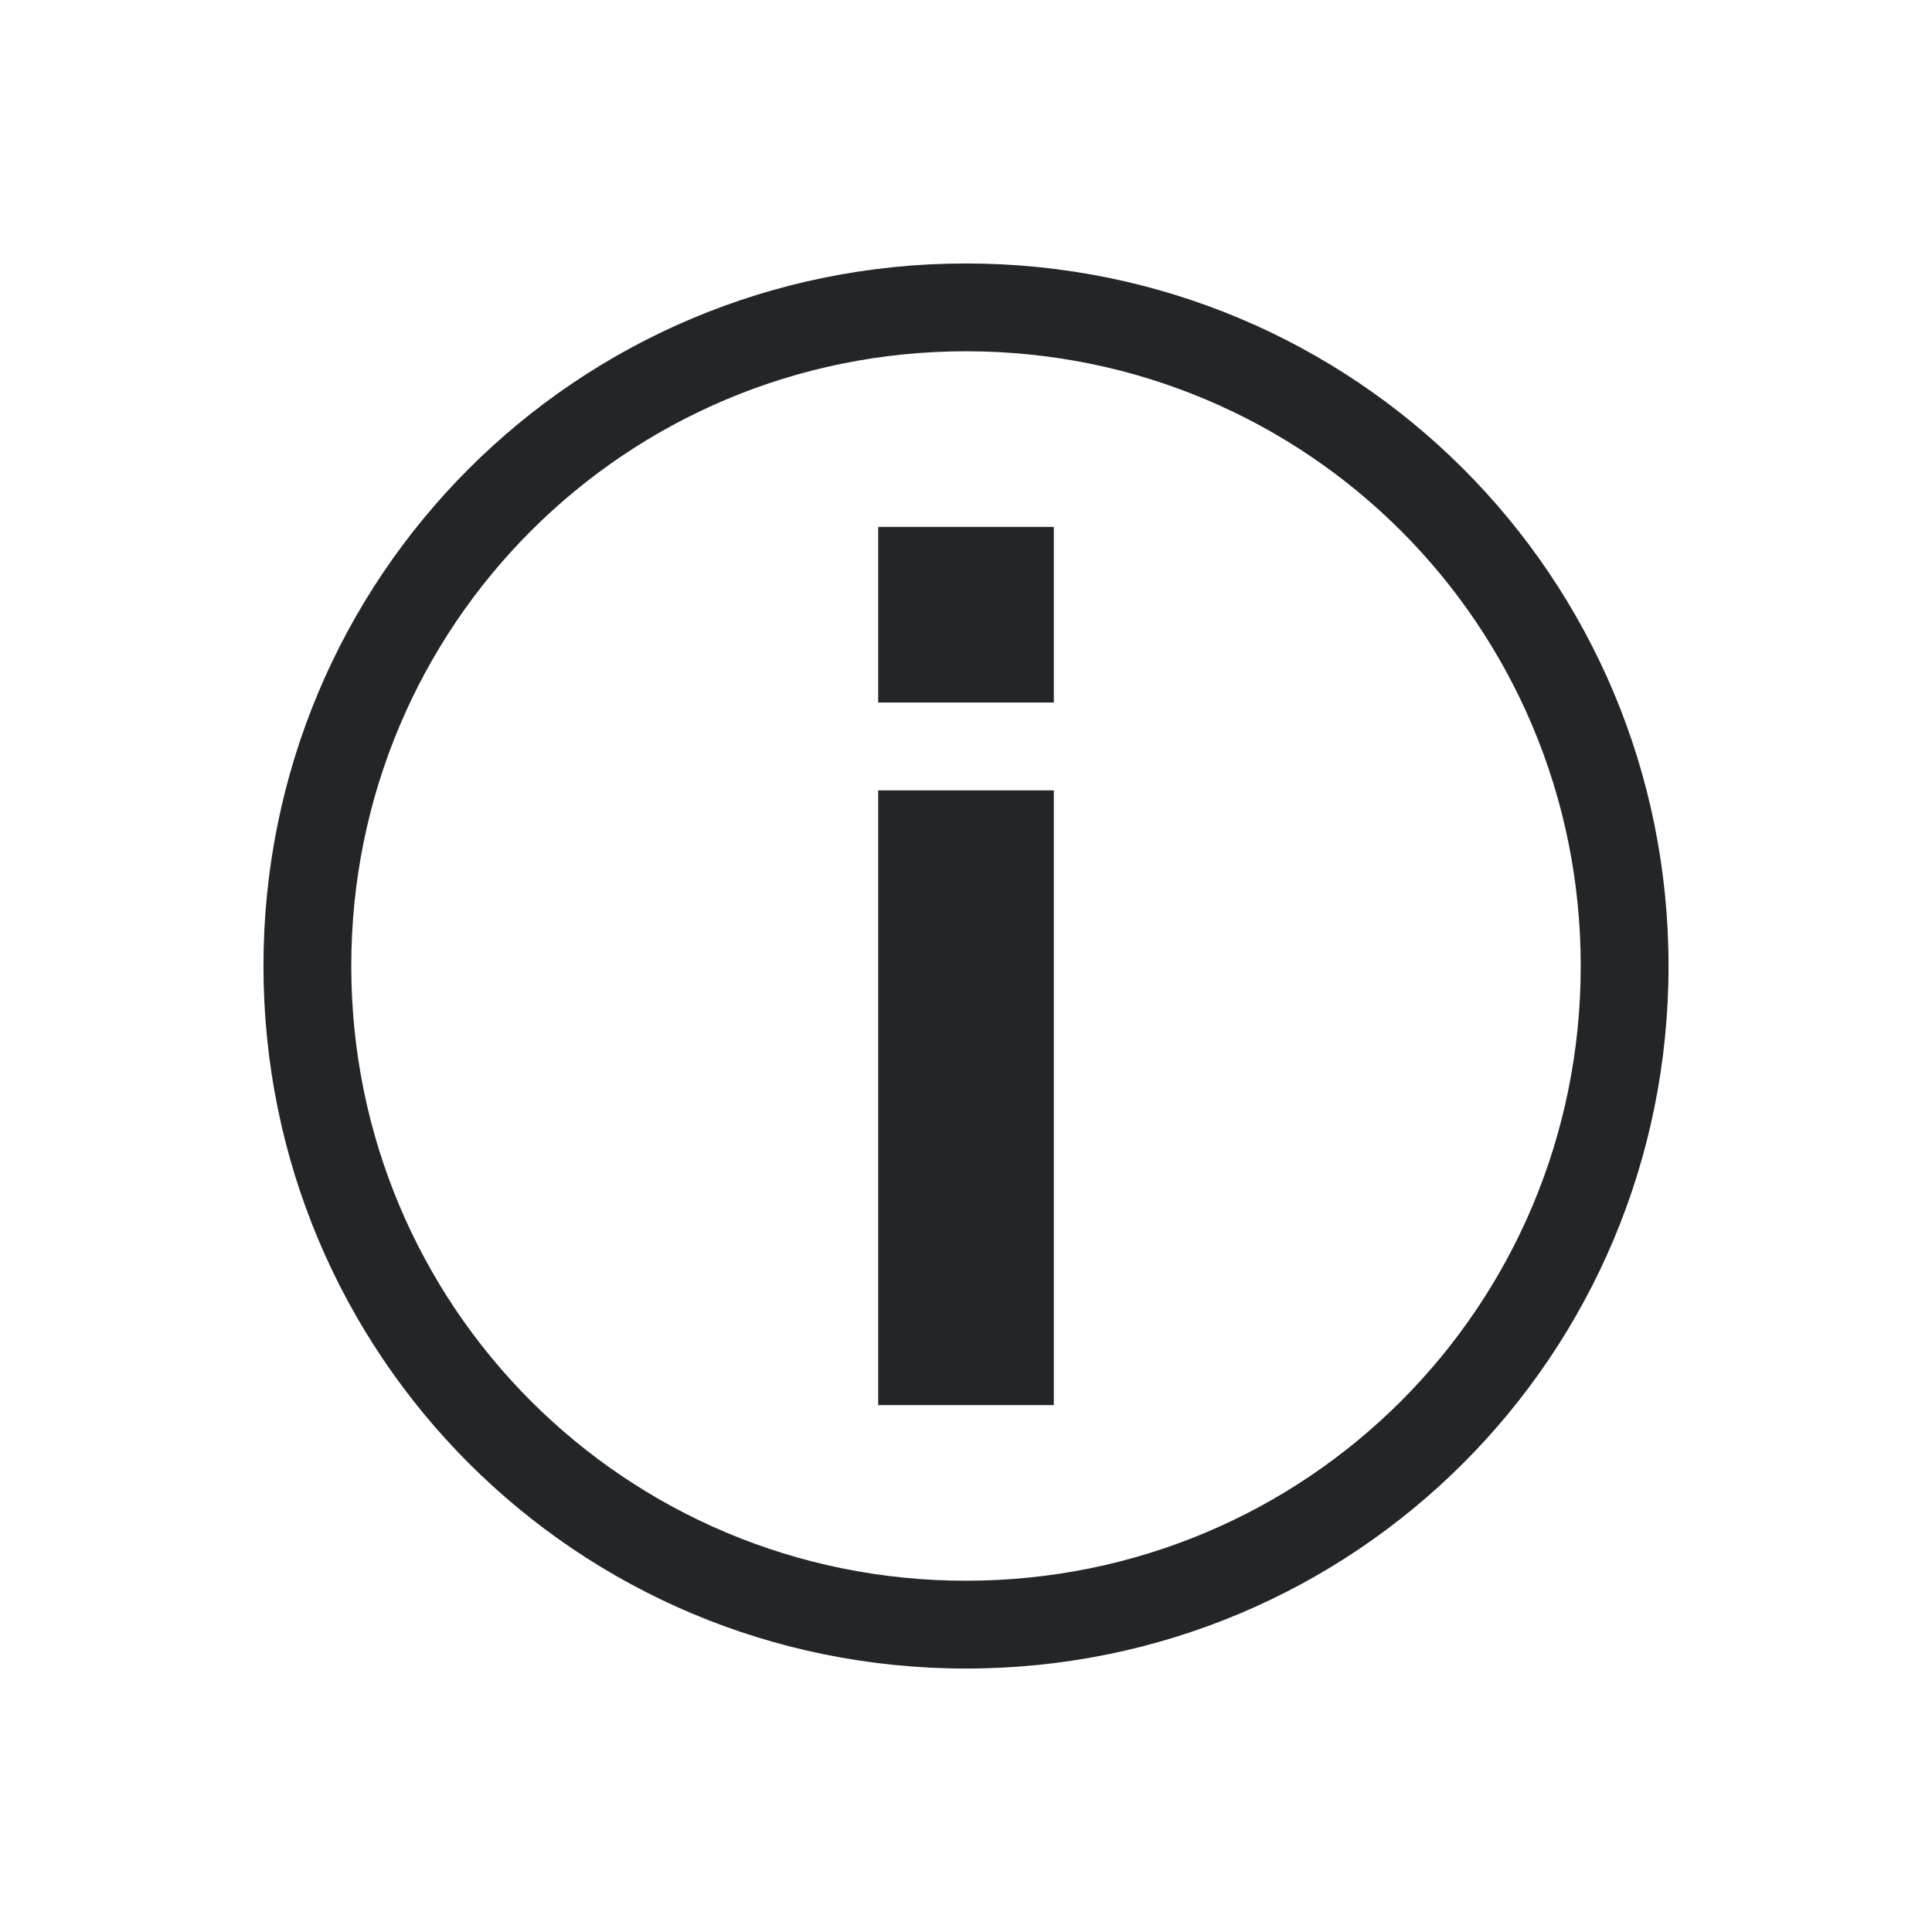
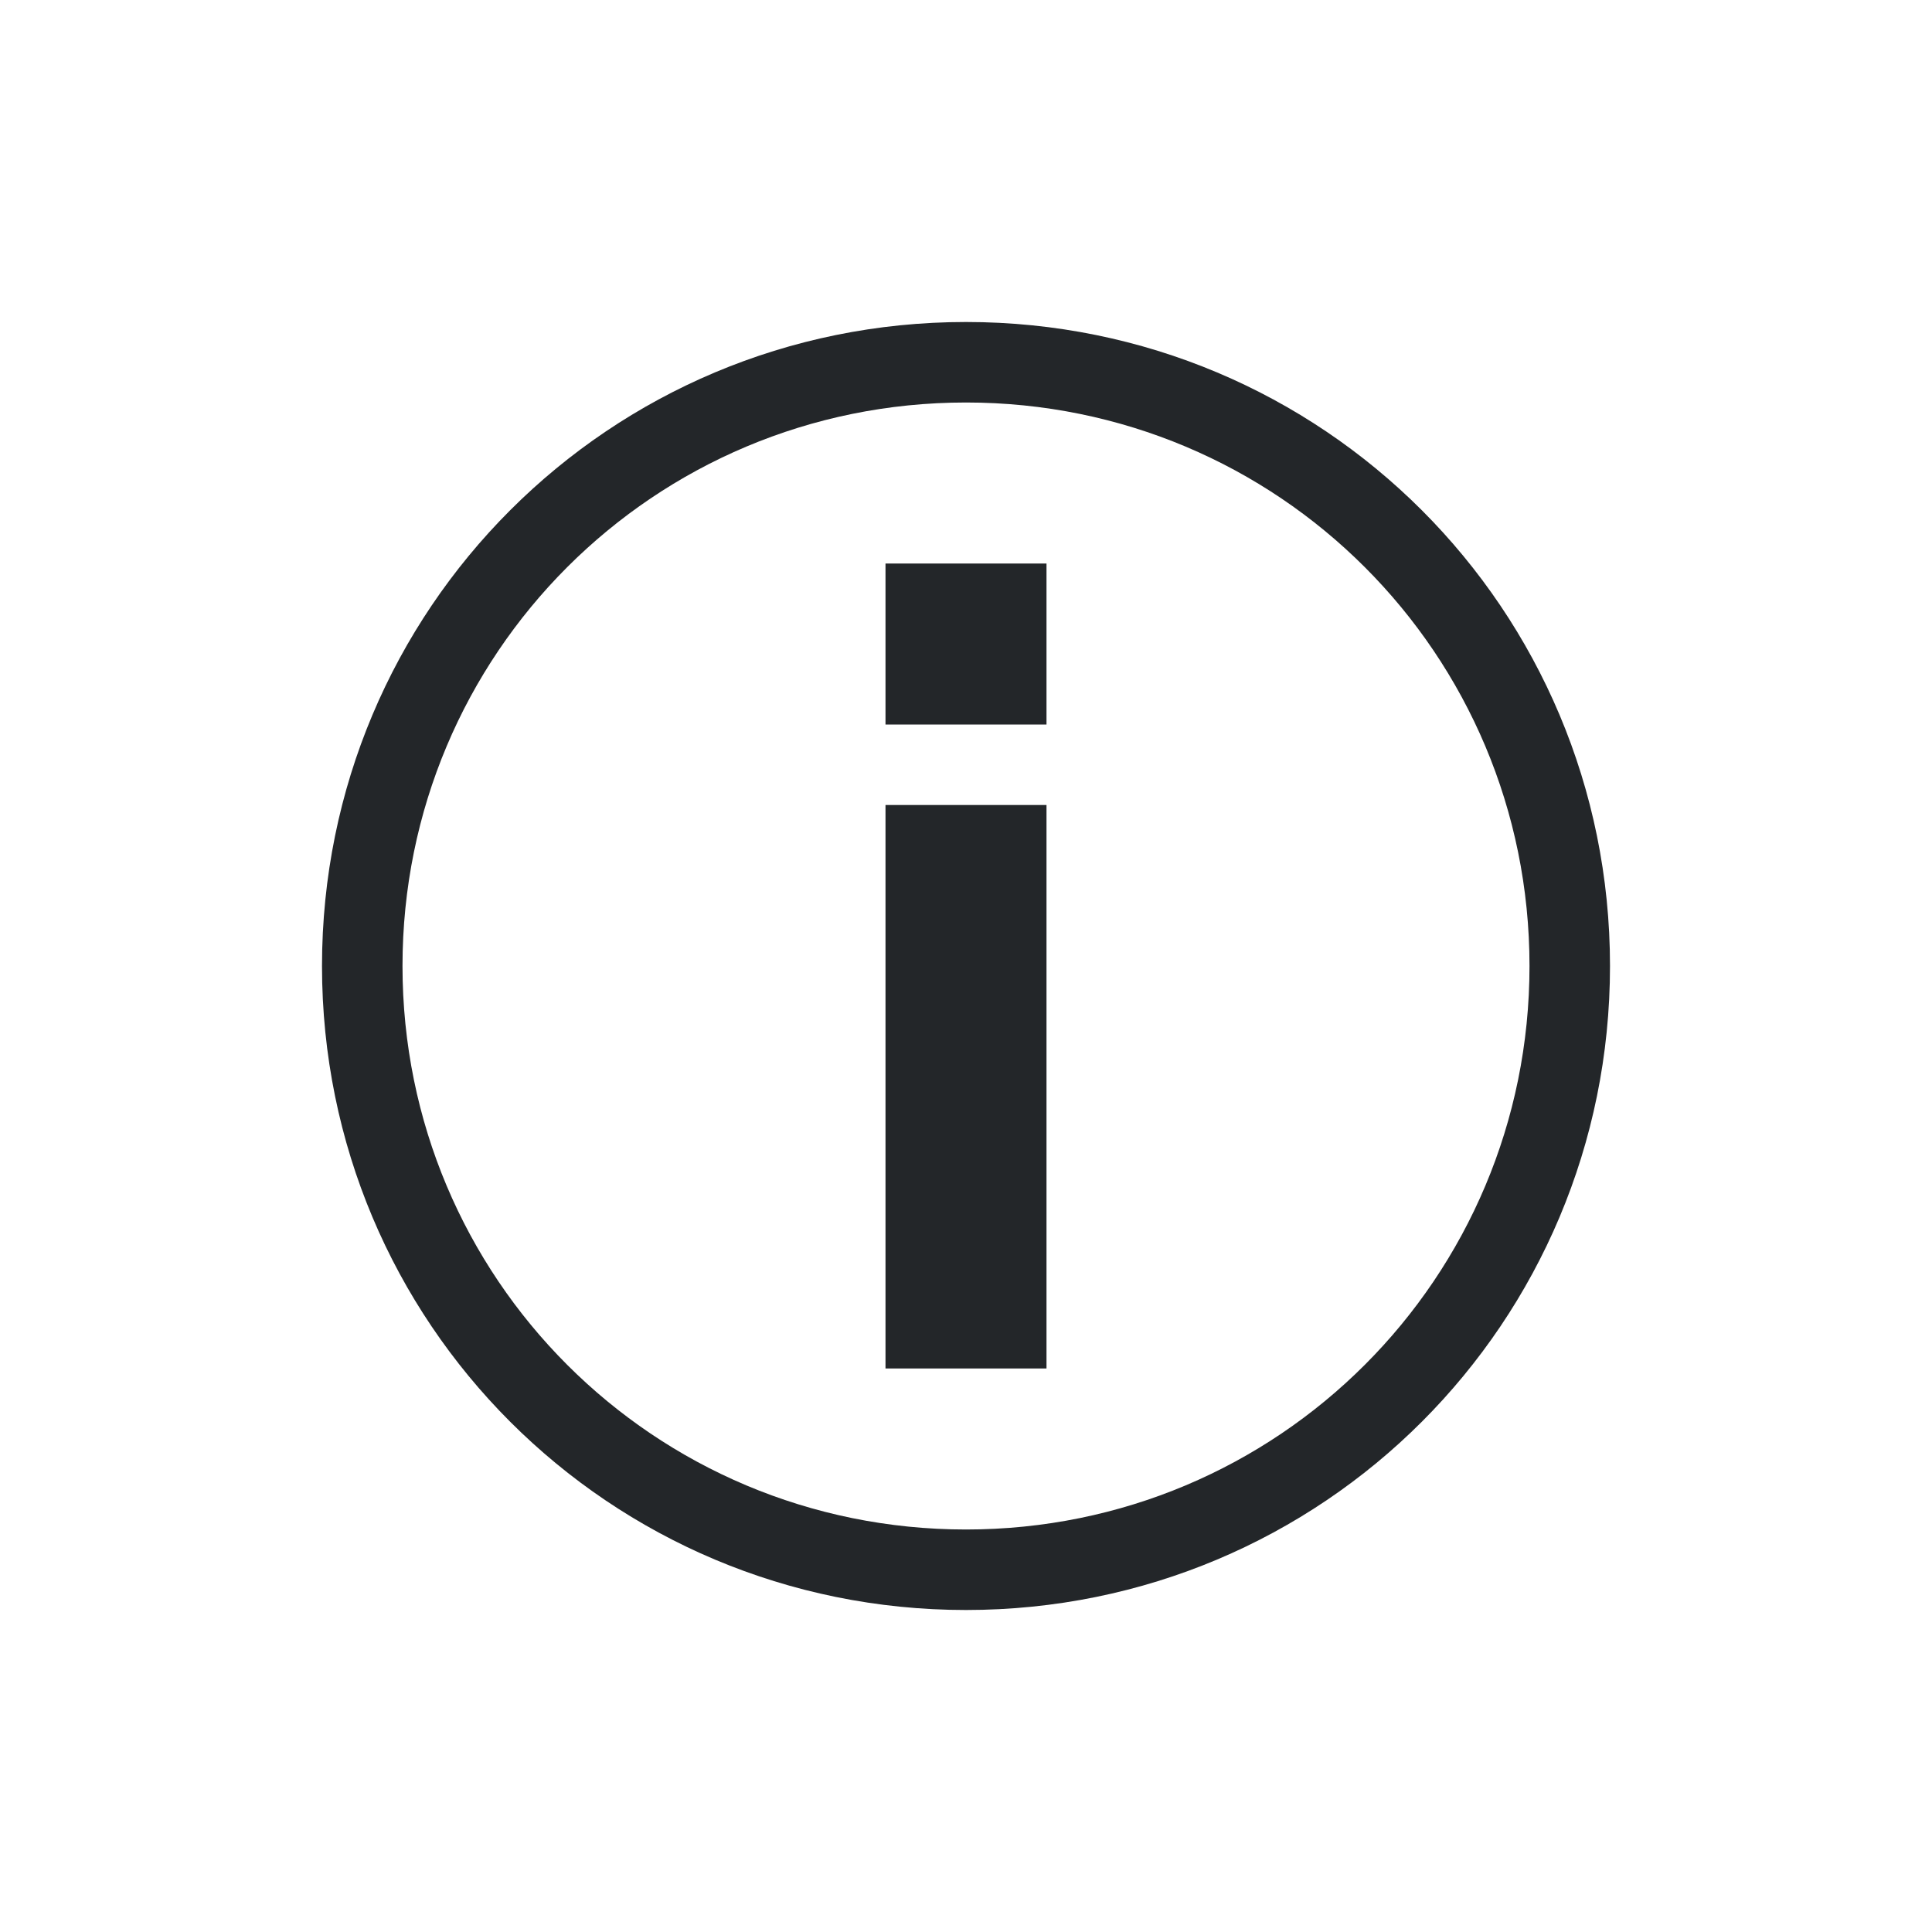
- <svg xmlns="http://www.w3.org/2000/svg" viewBox="0 0 22 22">
+ <svg xmlns="http://www.w3.org/2000/svg" viewBox="0 0 24 24">
  <defs id="defs3051">
    <style type="text/css" id="current-color-scheme">
      .ColorScheme-Text {
        color:#232629;
      }
      </style>
  </defs>
-   <path style="fill:currentColor;fill-opacity:1;stroke:none" d="M 11 3 C 6.568 3 3 6.568 3 11 C 3 15.432 6.568 19 11 19 C 15.432 19 19 15.432 19 11 C 19 6.568 15.432 3 11 3 z M 11 4 C 14.878 4 18 7.122 18 11 C 18 14.878 14.878 18 11 18 C 7.122 18 4 14.878 4 11 C 4 7.122 7.122 4 11 4 z M 10 6 L 10 8 L 12 8 L 12 6 L 10 6 z M 10 9 L 10 16 L 12 16 L 12 9 L 10 9 z " class="ColorScheme-Text" />
+   <path style="fill:currentColor;fill-opacity:1;stroke:none" d="M 12 4 C 7.568 4 4 7.568 4 12 C 4 16.432 7.568 20 12 20 C 16.432 20 20 16.432 20 12 C 20 7.568 16.432 4 12 4 z M 12 5 C 15.878 5 19 8.122 19 12 C 19 15.878 15.878 19 12 19 C 8.122 19 5 15.878 5 12 C 5 8.122 8.122 5 12 5 z M 11 7 L 11 9 L 13 9 L 13 7 L 11 7 z M 11 10 L 11 17 L 13 17 L 13 10 L 11 10 z " class="ColorScheme-Text" />
</svg>
